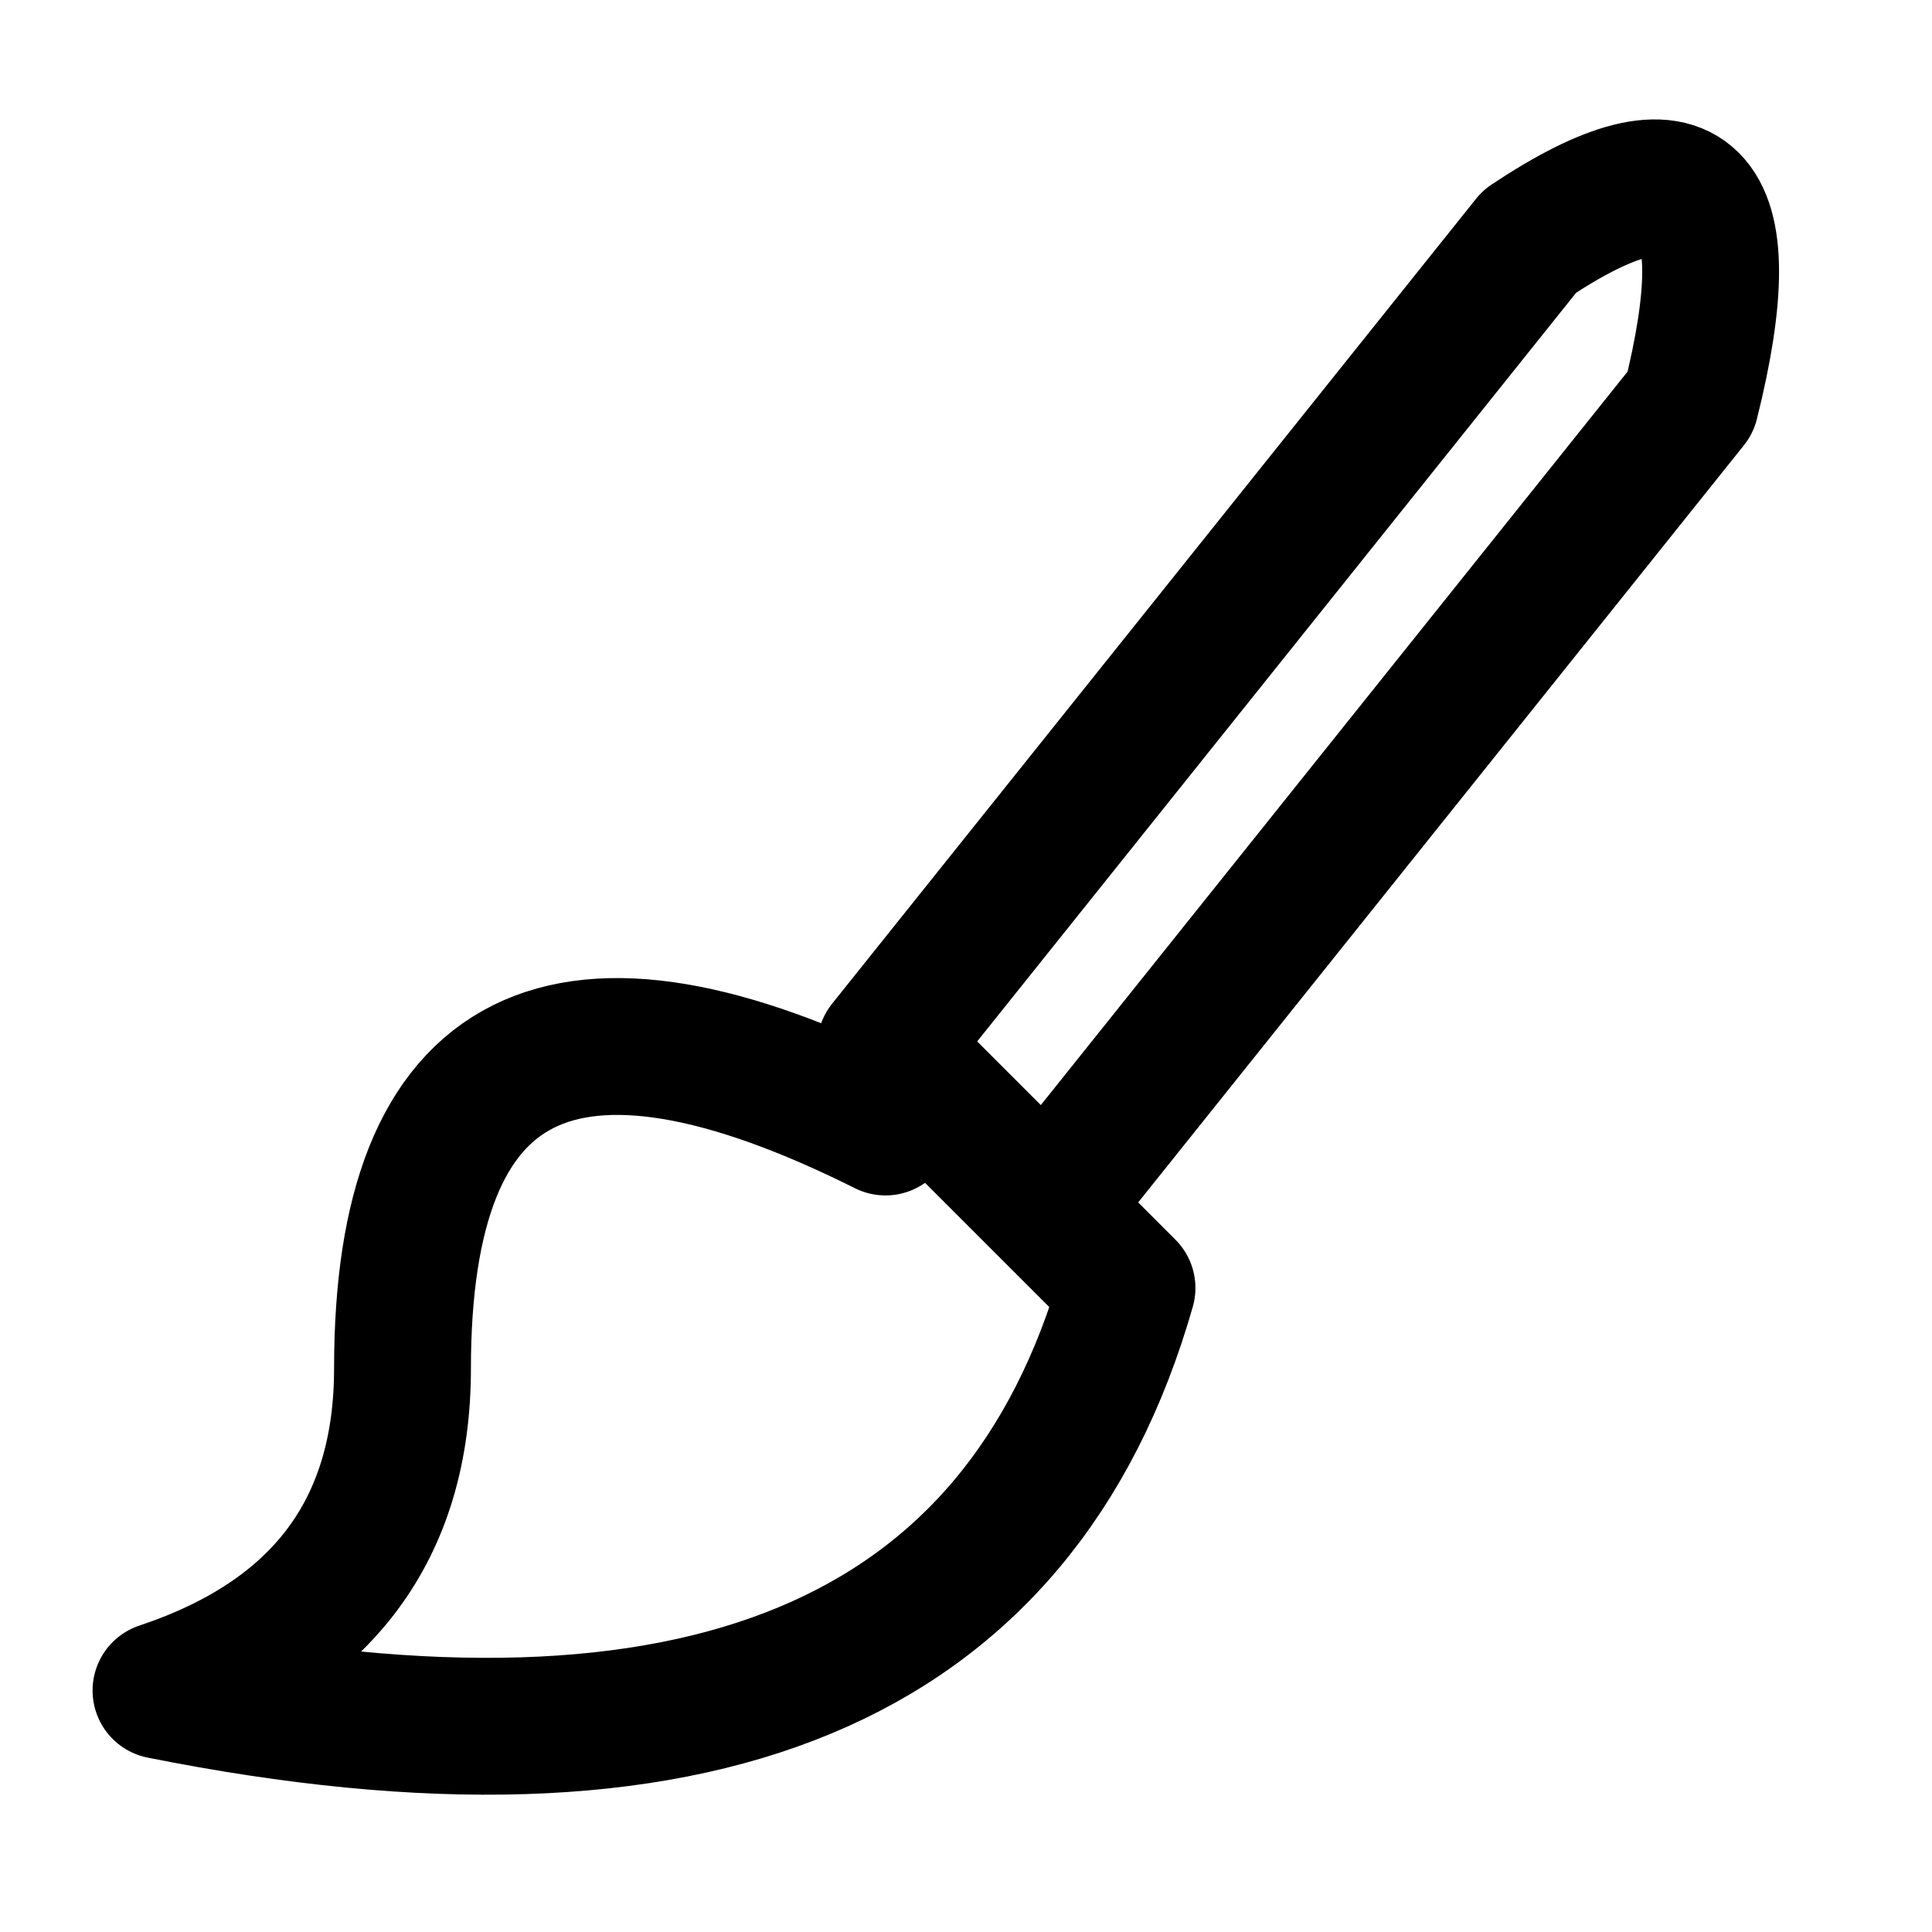
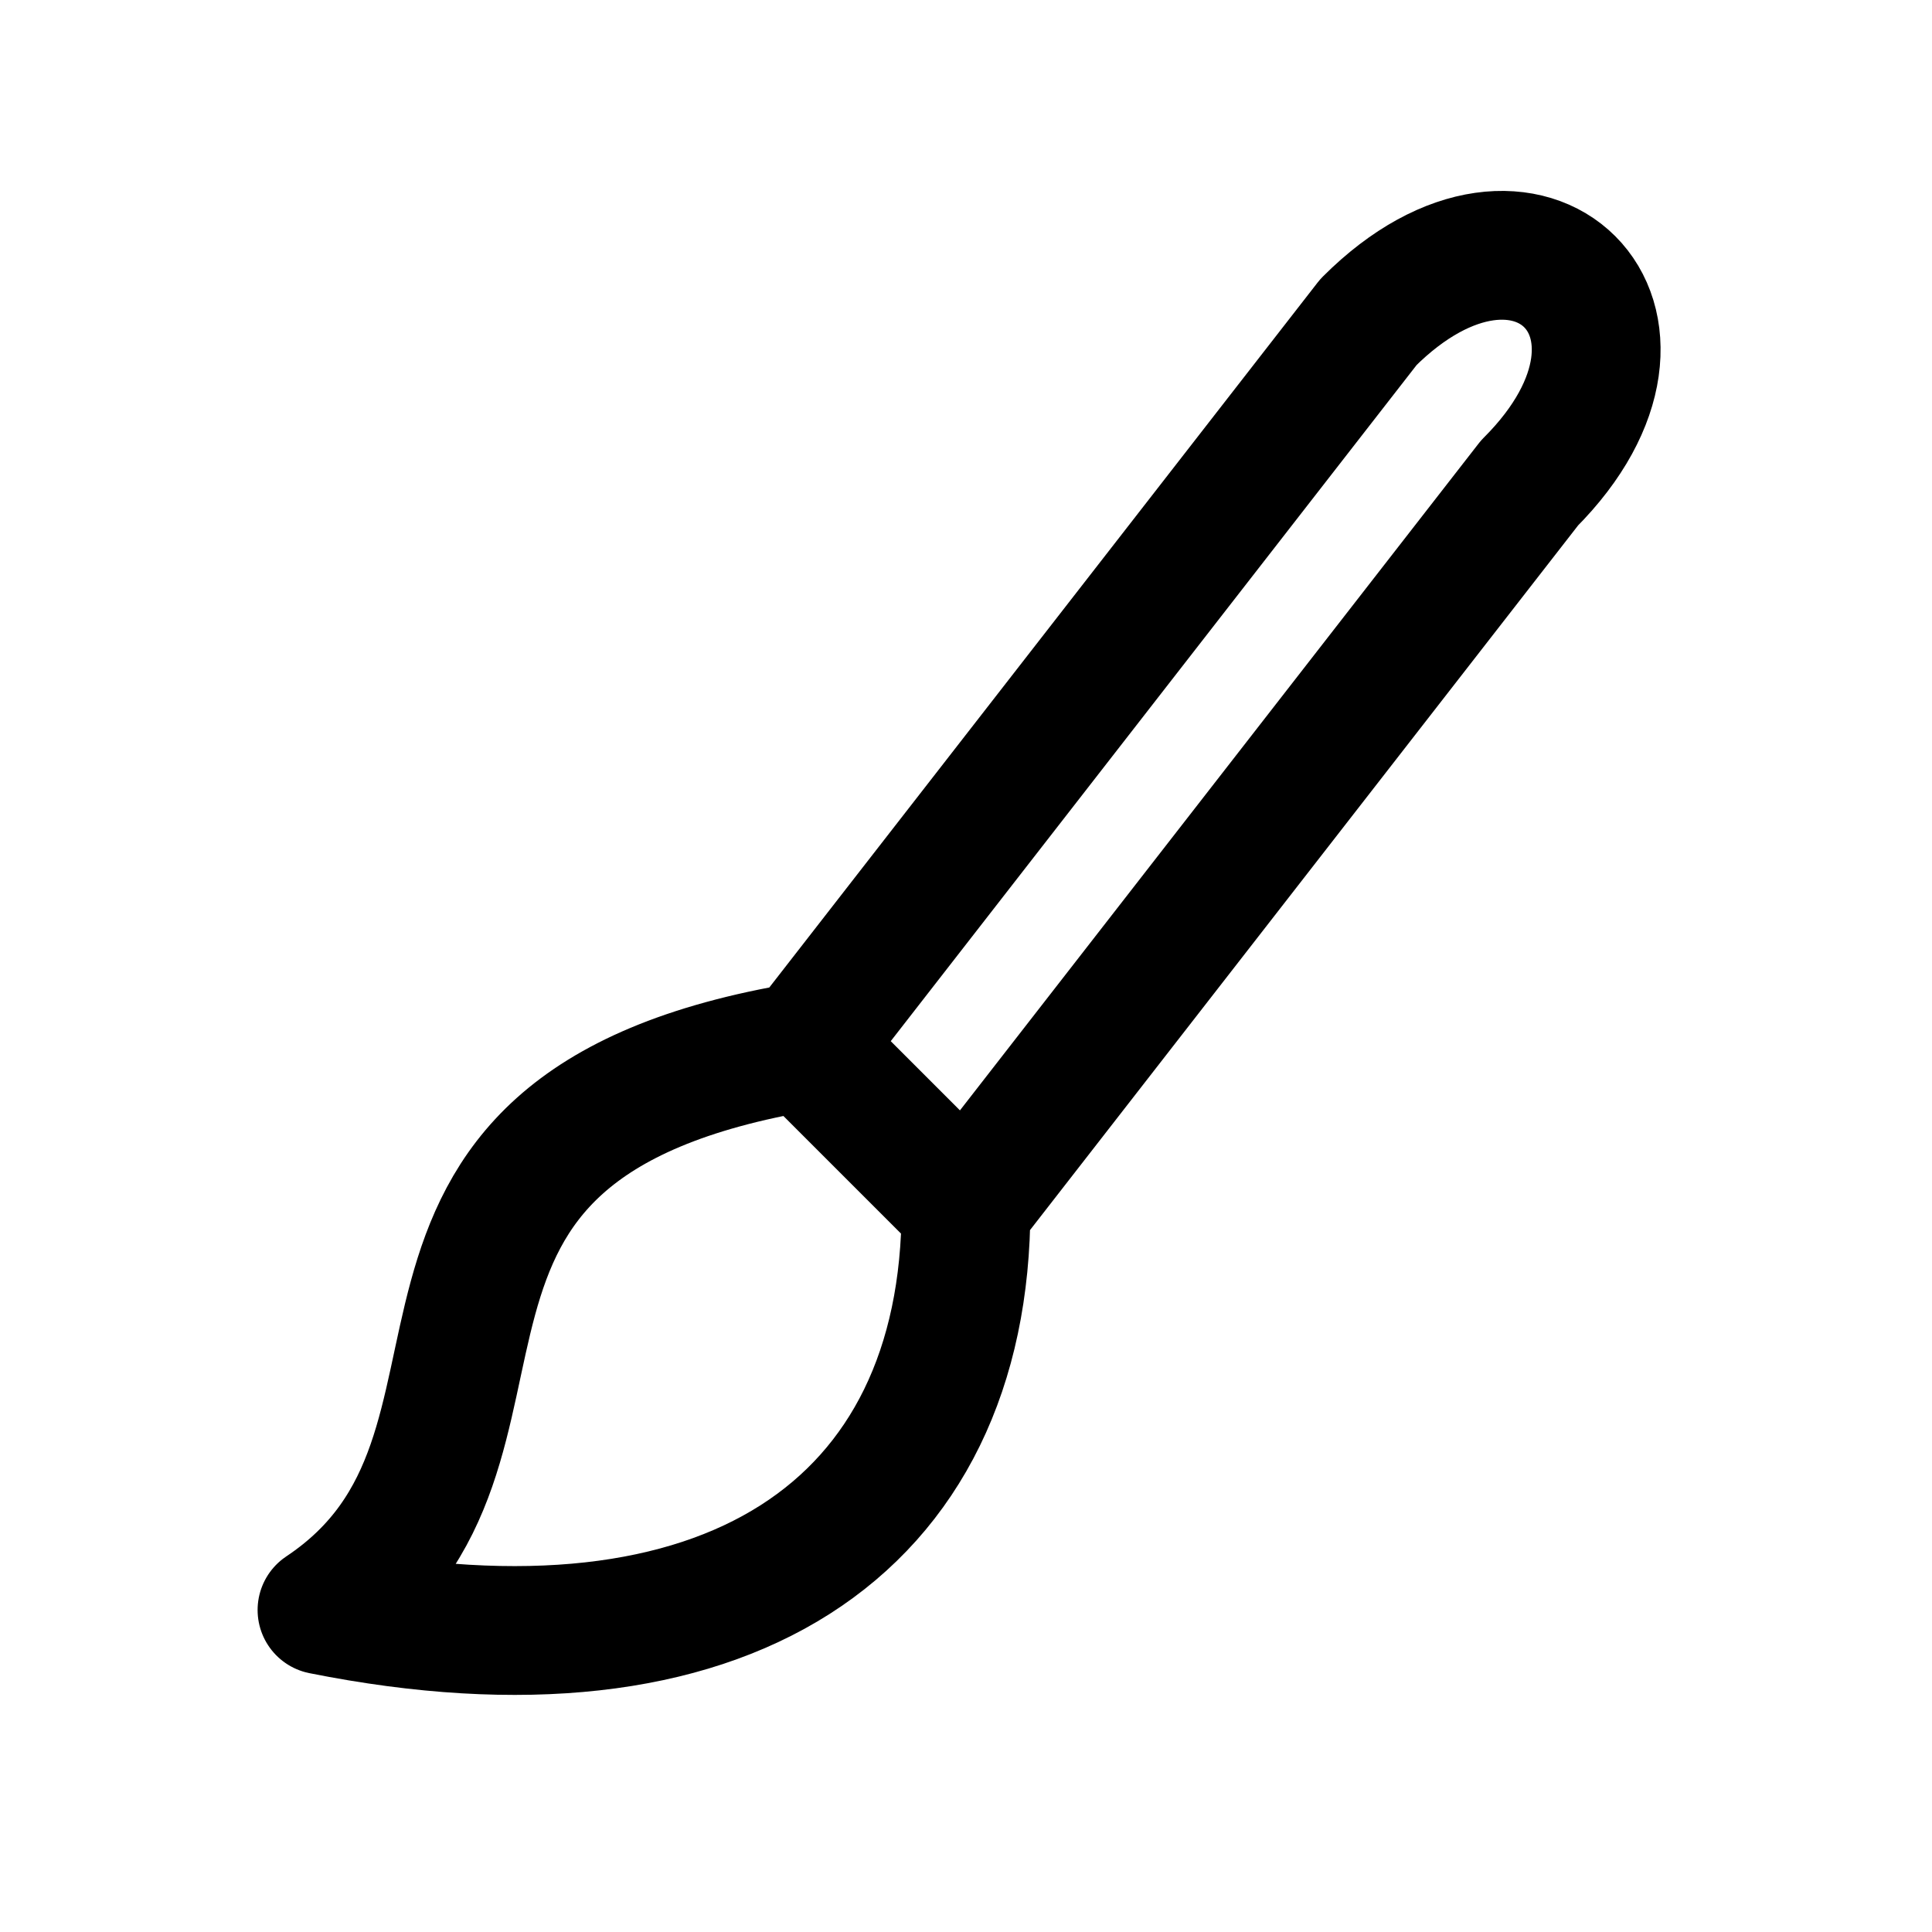
<svg xmlns="http://www.w3.org/2000/svg" width="24" height="24" viewBox="0 0 24 24">
-   <path d="M11 13L19 3q3-2 2 2l-8 10 M11 13l3 3 M11 14q-6-3-6 3 0 3-3 4 10 2 12-5" fill="none" stroke="#000000" stroke-width="1.7" stroke-linecap="round" stroke-linejoin="round" />
+   <path d="M10 13 17 4c2-2 4 0 2 2l-7 9M10 13l2 2c0 4-3 6-8 5 3-2 0-6 6-7Z" fill="none" stroke="#000000" stroke-width="1.6" stroke-linecap="round" stroke-linejoin="round" />
</svg>
